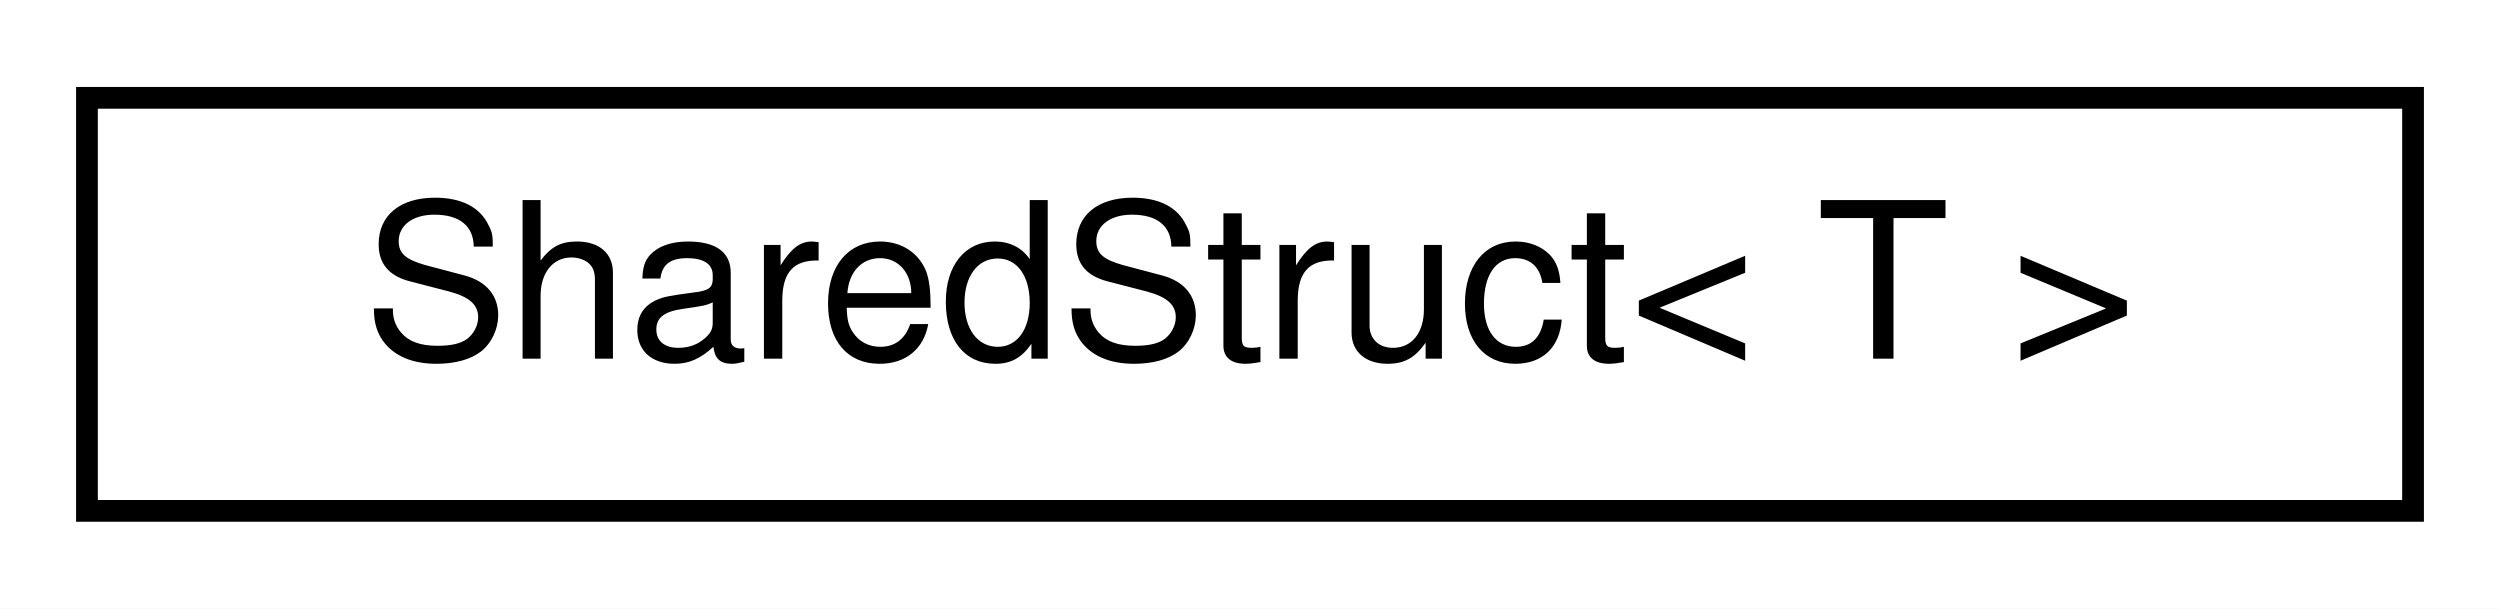
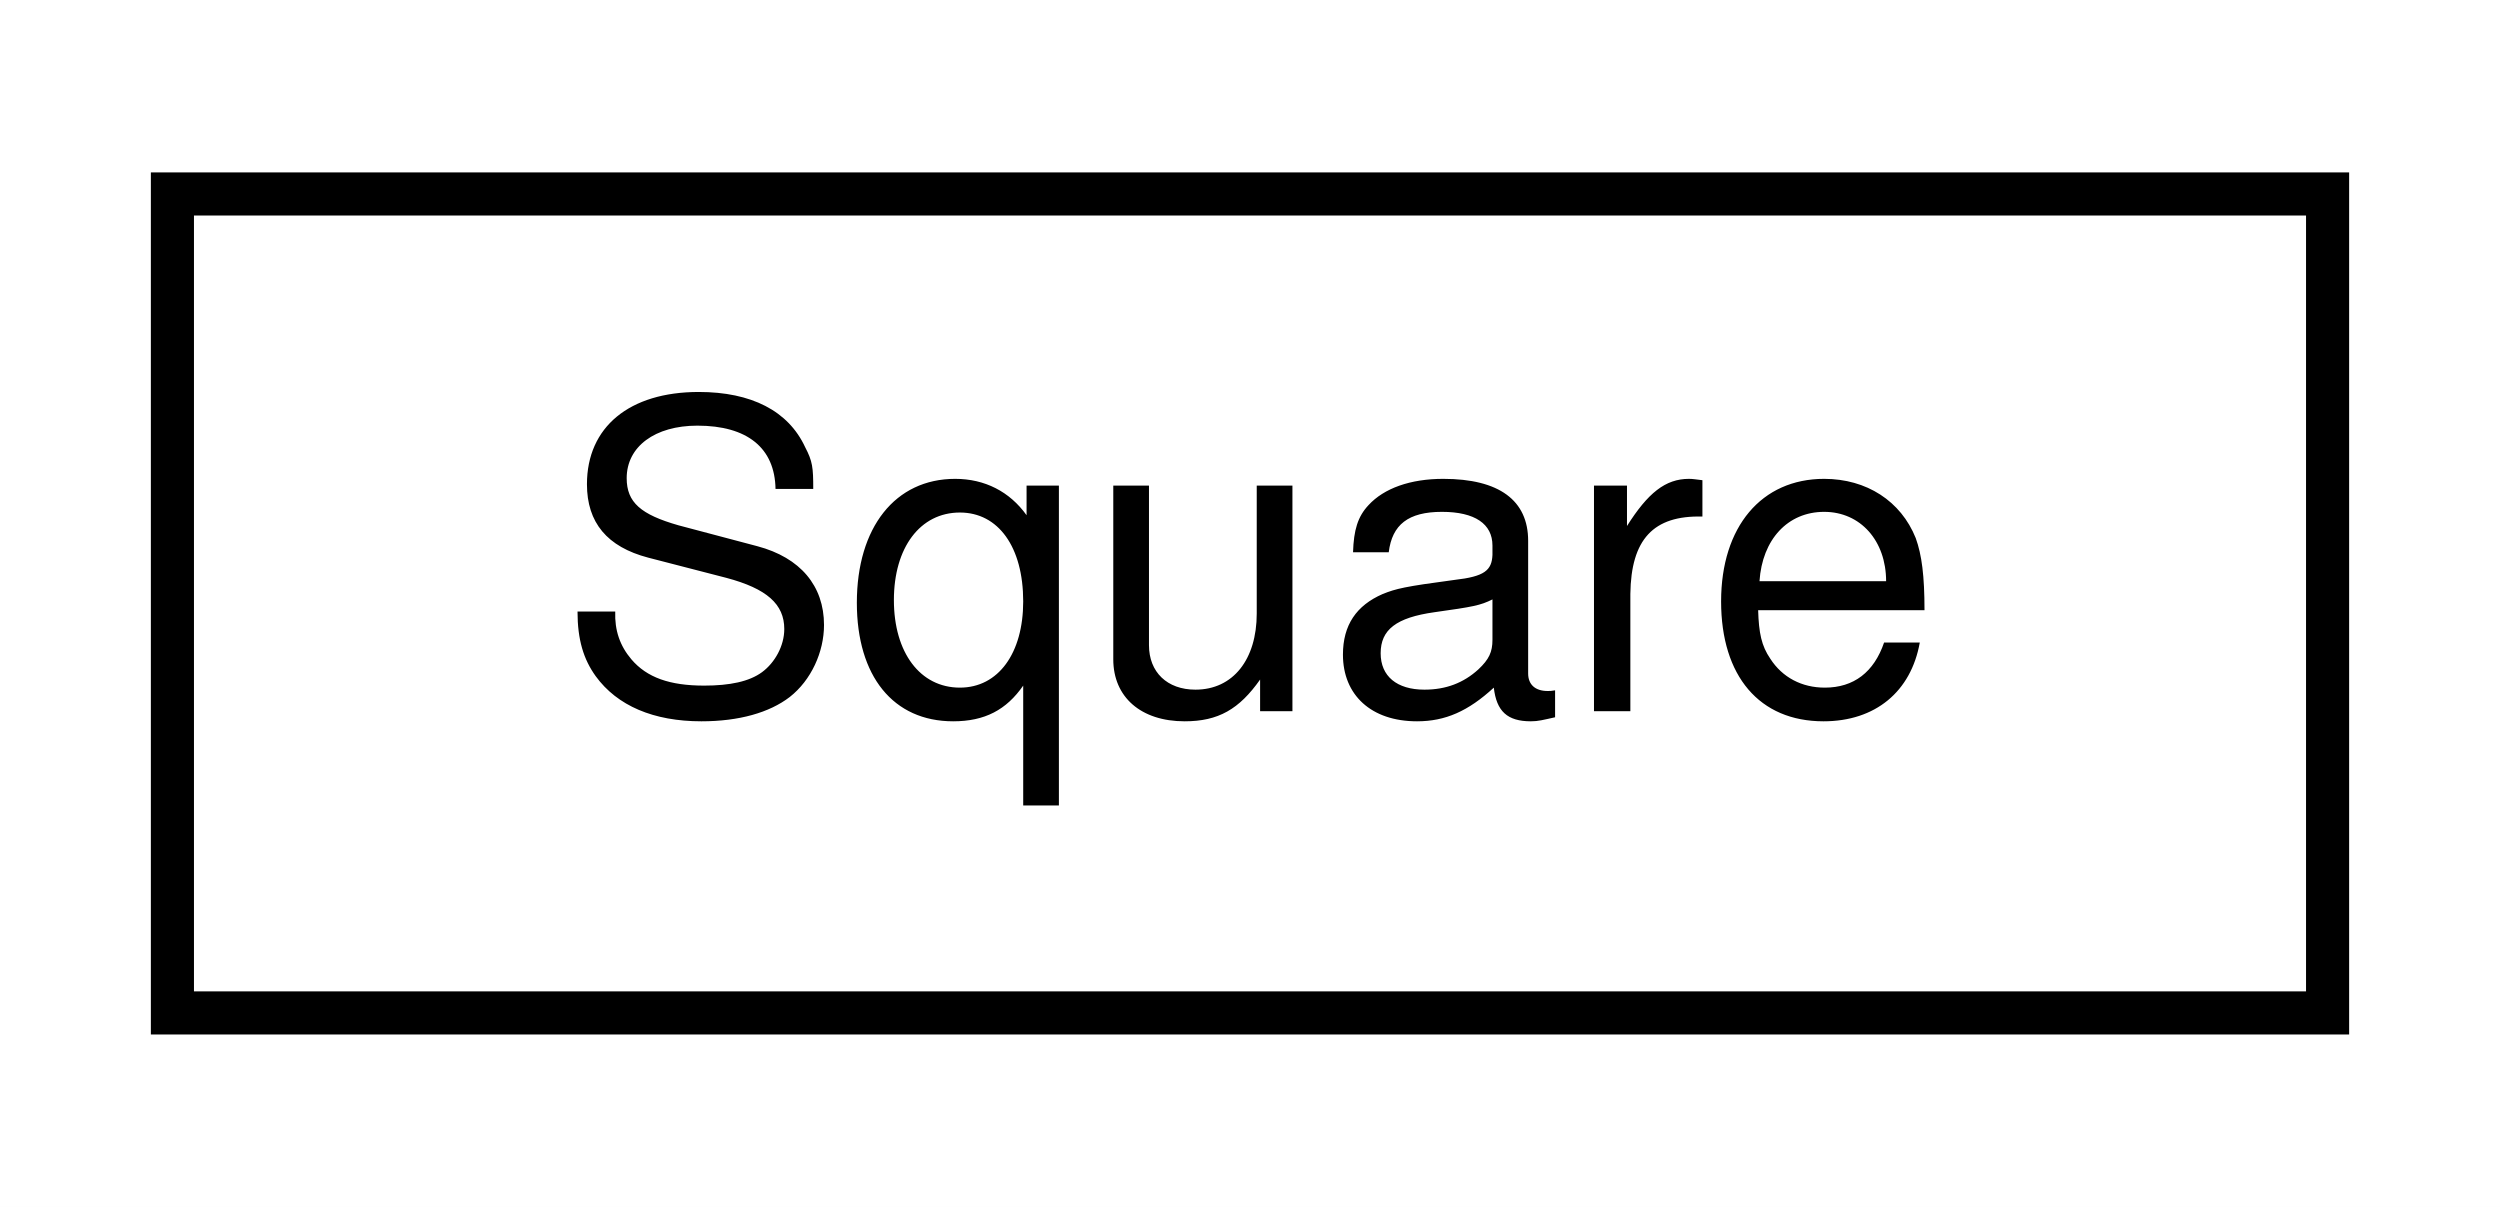
- <svg xmlns="http://www.w3.org/2000/svg" xmlns:xlink="http://www.w3.org/1999/xlink" width="115pt" height="28pt" viewBox="0.00 0.00 115.00 28.00">
+ <svg xmlns="http://www.w3.org/2000/svg" xmlns:xlink="http://www.w3.org/1999/xlink" width="58pt" height="28pt" viewBox="0.00 0.00 58.00 28.00">
  <g id="graph0" class="graph" transform="scale(1 1) rotate(0) translate(4 24)">
-     <polygon fill="#ffffff" stroke="transparent" points="-4,4 -4,-24 111,-24 111,4 -4,4" />
+     <polygon fill="#ffffff" stroke="transparent" points="-4,4 -4,-24 54,-24 54,4 -4,4" />
    <g id="node1" class="node">
      <g id="a_node1">
-         <a xlink:href="structSharedStruct.html" target="_top" xlink:title="A base class for structs that are shared between Linux and Baremetal. It checks initialization.">
-           <polygon fill="#ffffff" stroke="#000000" points="0,-.5 0,-19.5 107,-19.5 107,-.5 0,-.5" />
-           <text text-anchor="middle" x="53.5" y="-7.5" font-family="Helvetica,sans-Serif" font-size="10.00" fill="#000000">SharedStruct&lt; T &gt;</text>
+         <a xlink:href="structSquare.html" target="_top" xlink:title=" ">
+           <polygon fill="#ffffff" stroke="#000000" points="0,-.5 0,-19.5 50,-19.5 50,-.5 0,-.5" />
+           <text text-anchor="middle" x="25" y="-7.5" font-family="Helvetica,sans-Serif" font-size="10.00" fill="#000000">Square</text>
        </a>
      </g>
    </g>
  </g>
</svg>
